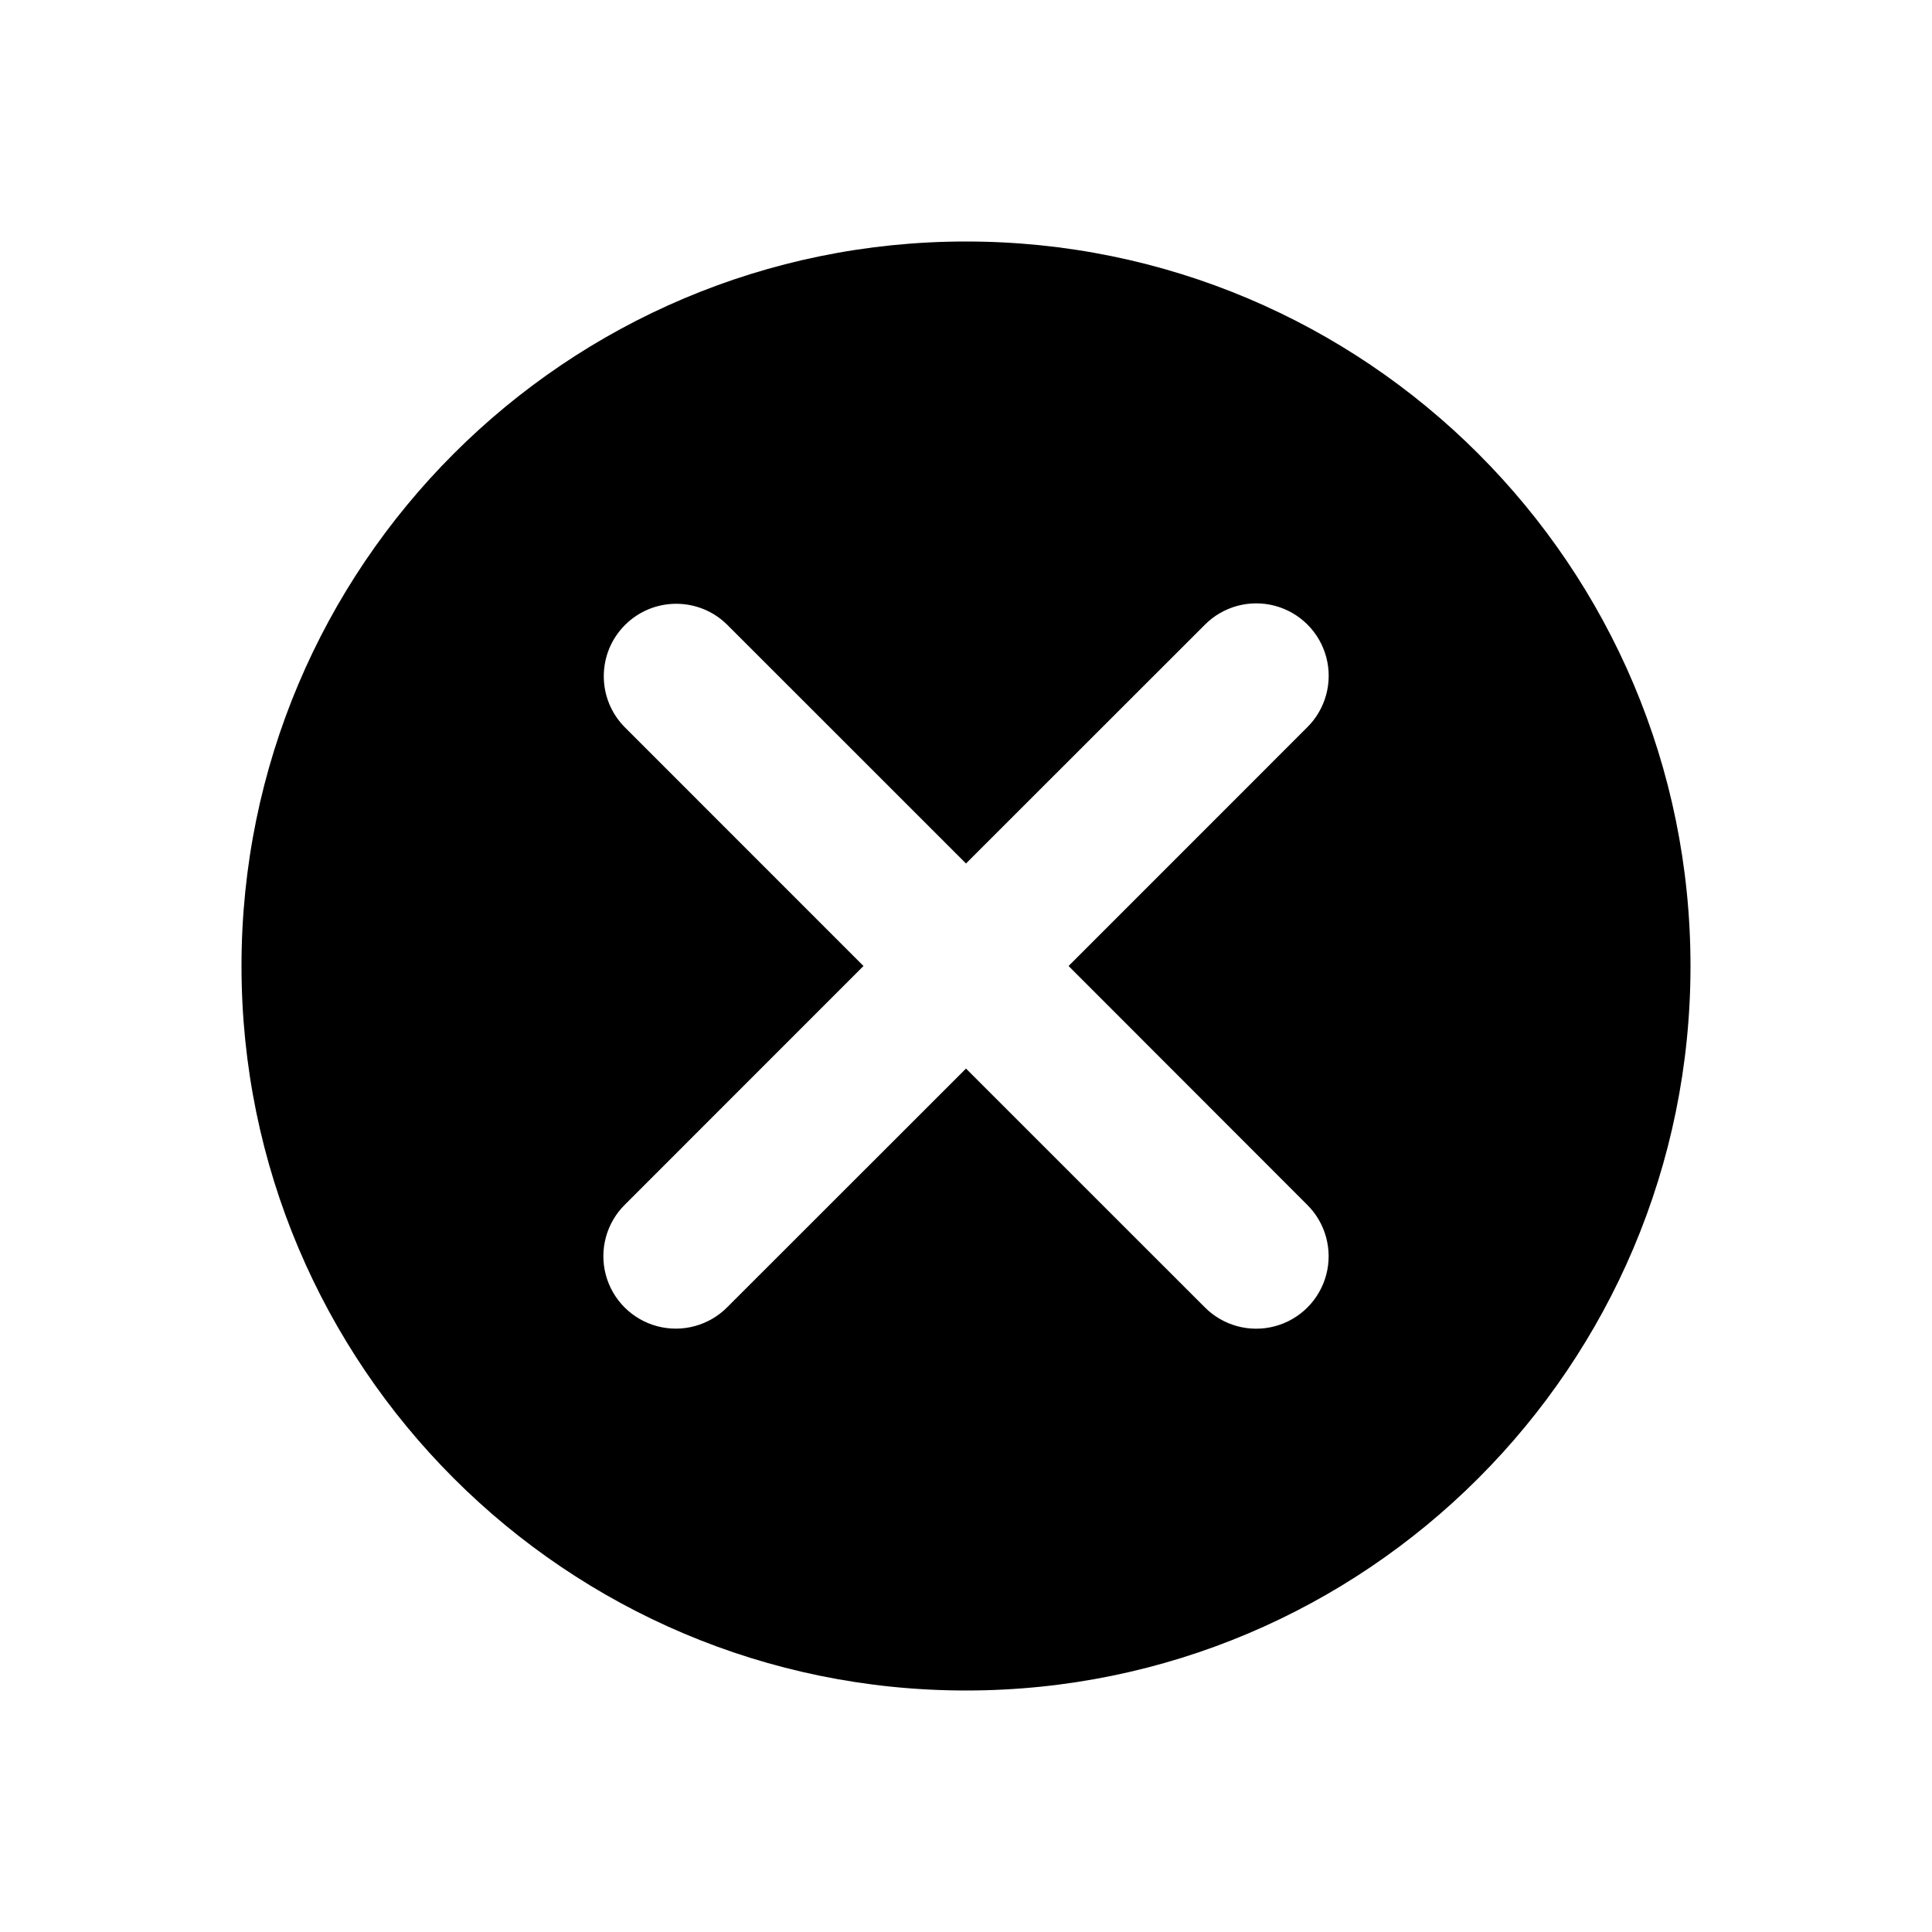
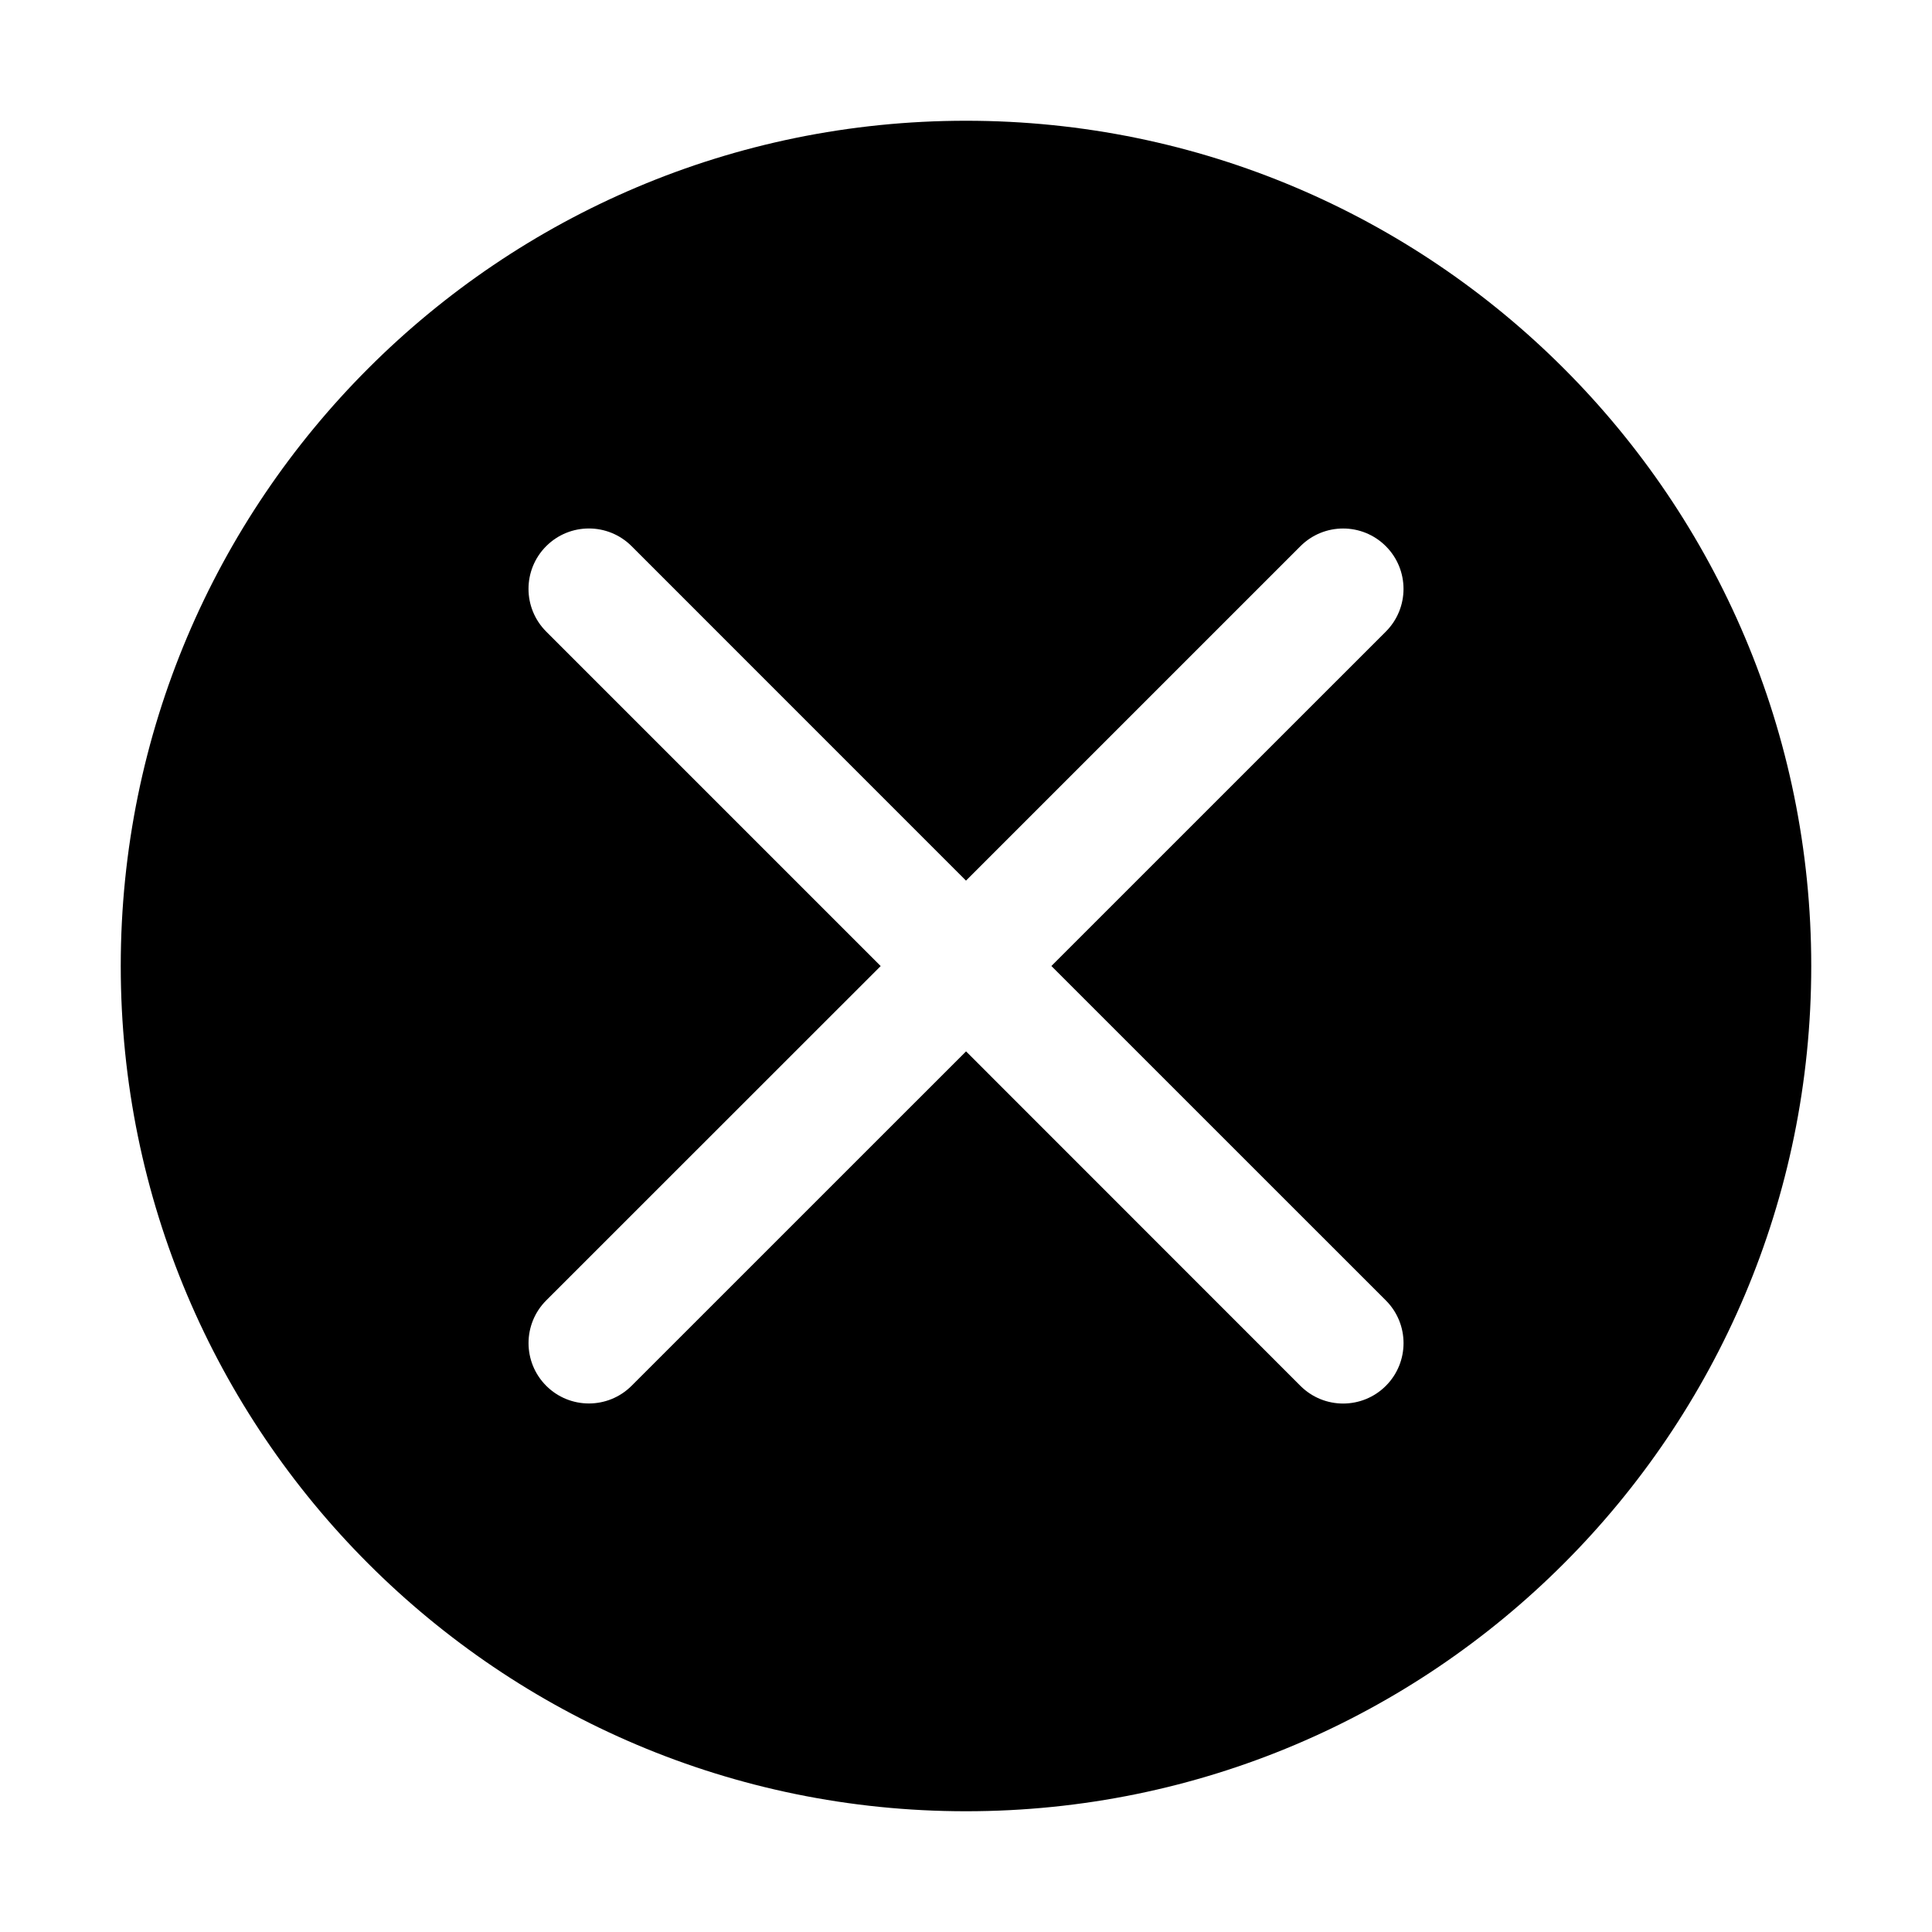
<svg xmlns="http://www.w3.org/2000/svg" width="32" height="32" fill="none" class="persona-icon" viewBox="0 0 32 32">
-   <path fill="currentColor" fill-rule="evenodd" d="M16 4c6.627 0 12 5.373 12 12s-5.373 12-12 12S4 22.627 4 16 9.373 4 16 4m-5.648 6.352a1.2 1.2 0 0 0 0 1.697L14.302 16l-3.95 3.951a1.2 1.2 0 1 0 1.697 1.697L16 17.699l3.951 3.95a1.2 1.2 0 1 0 1.697-1.697L17.699 16l3.95-3.951a1.2 1.2 0 1 0-1.697-1.697L16 14.302l-3.951-3.95a1.2 1.2 0 0 0-1.697 0" clip-rule="evenodd" />
+   <path fill="currentColor" fill-rule="evenodd" d="M16 30C8.268 30 2 23.732 2 16S8.268 2 16 2s14 6.268 14 14-6.268 14-14 14m-6.953-7.047a1 1 0 0 0 1.414 0l5.54-5.539 5.538 5.54a1 1 0 0 0 1.415-1.415L17.414 16l5.54-5.539a1 1 0 1 0-1.415-1.414L16 14.586l-5.539-5.54a1 1 0 0 0-1.414 1.415l5.54 5.54-5.54 5.538a1 1 0 0 0 0 1.414" clip-rule="evenodd" />
</svg>
